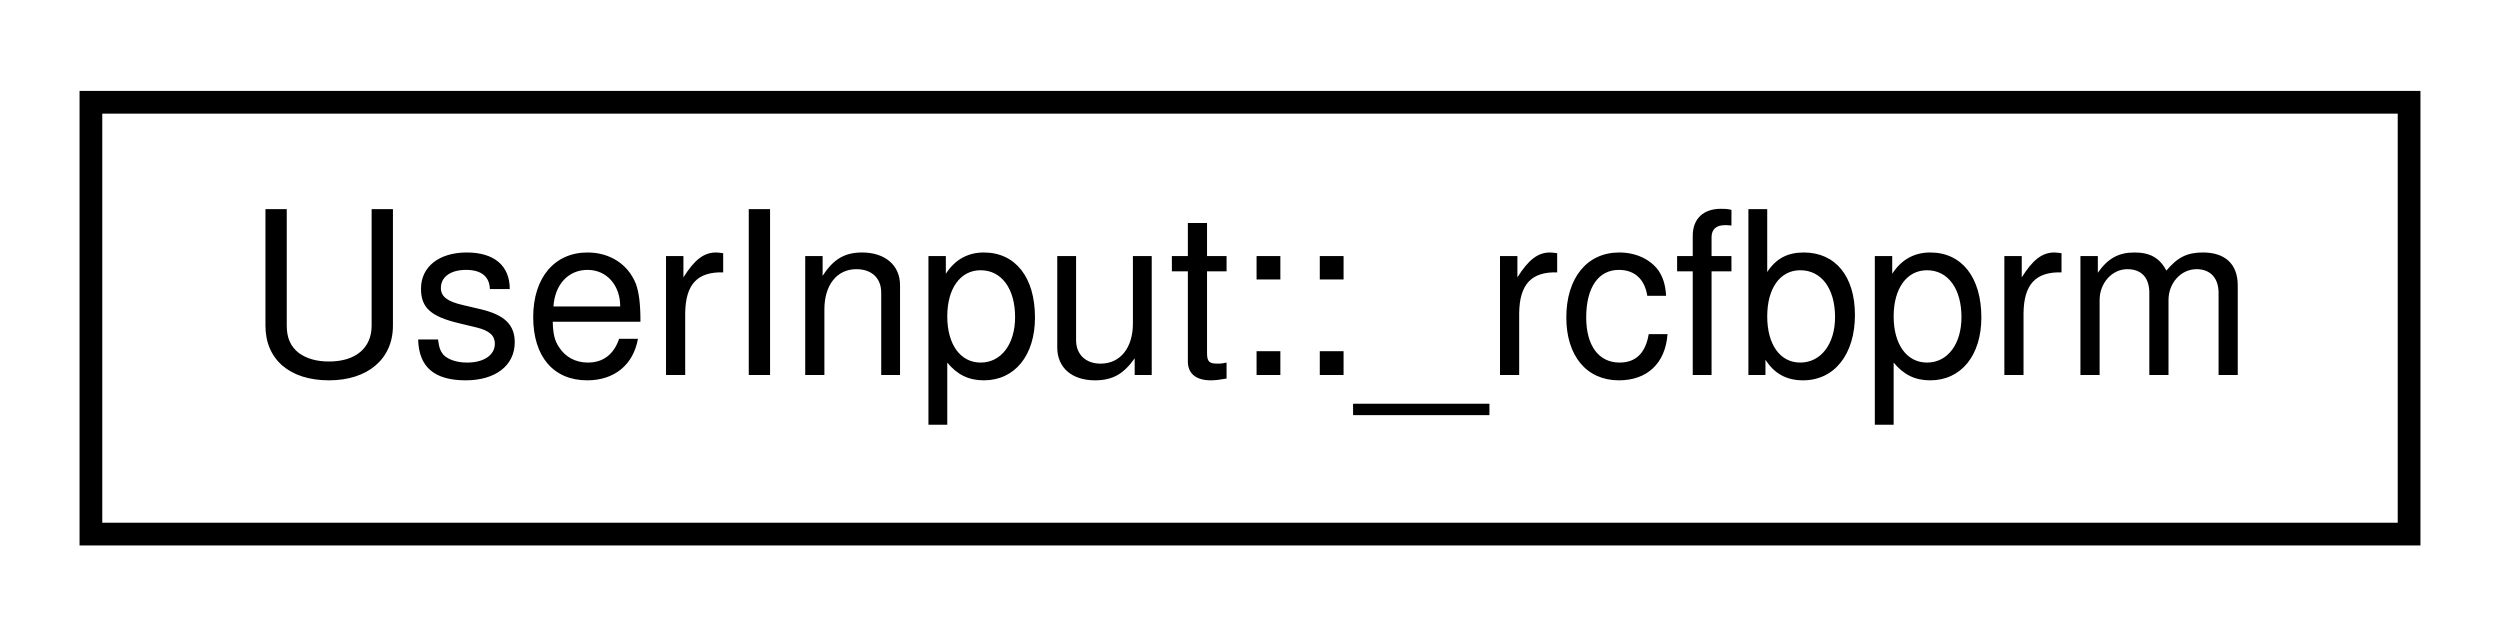
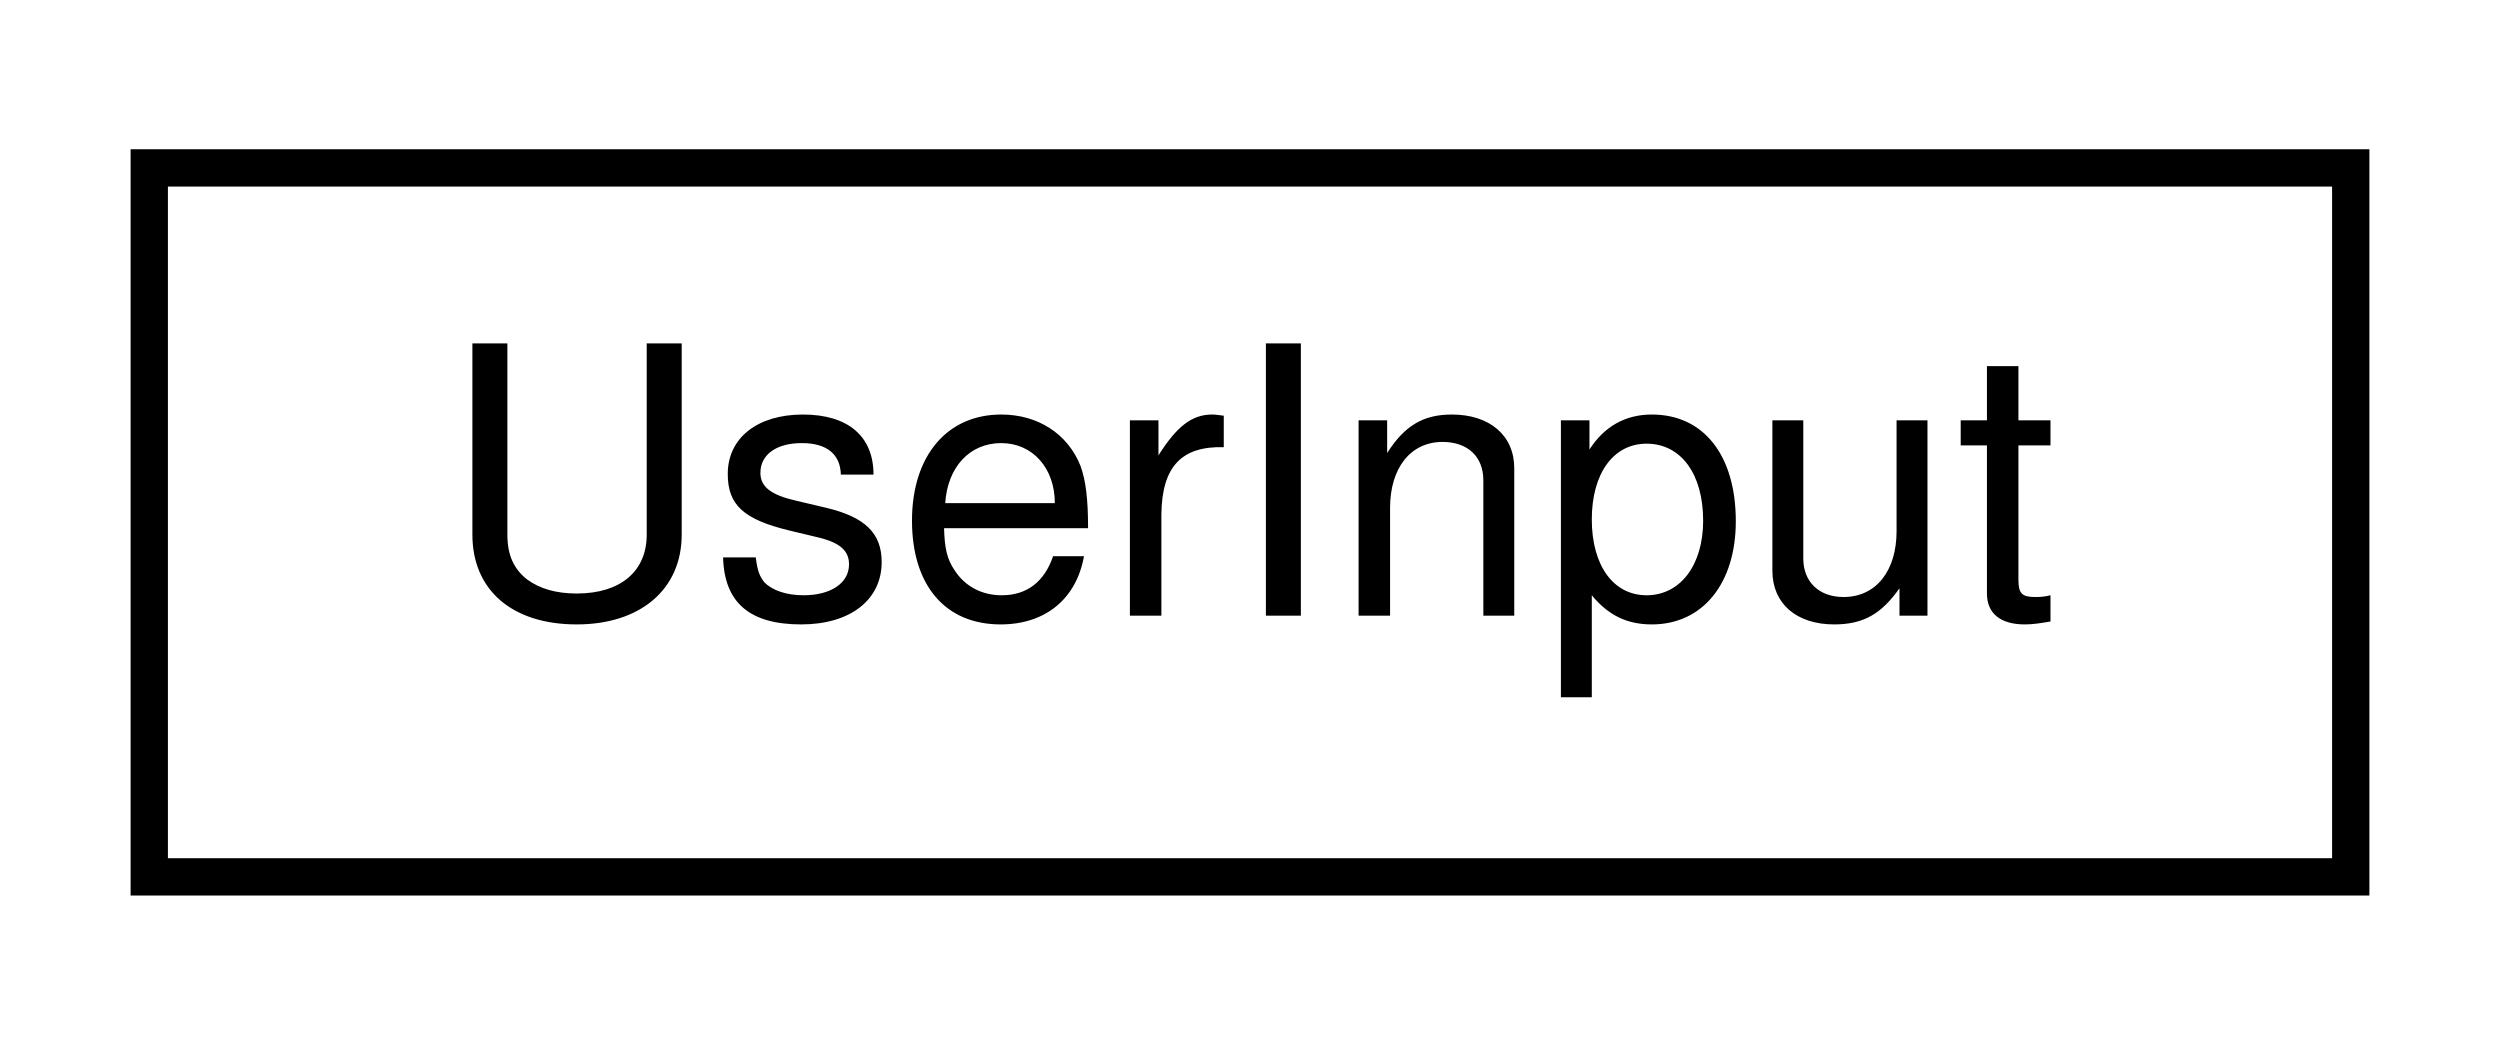
- <svg xmlns="http://www.w3.org/2000/svg" xmlns:xlink="http://www.w3.org/1999/xlink" width="110pt" height="28pt" viewBox="0.00 0.00 110.00 28.00">
+ <svg xmlns="http://www.w3.org/2000/svg" xmlns:xlink="http://www.w3.org/1999/xlink" width="67pt" height="28pt" viewBox="0.00 0.00 67.00 28.00">
  <g id="graph0" class="graph" transform="scale(1 1) rotate(0) translate(4 24)">
    <g id="node1" class="node">
      <g id="a_node1">
-         <a xlink:href="d3/d14/struct_user_input_1_1__rcfbprm.html" target="_top" xlink:title="Used internally by UserInput::readCommandFromBuffer() and passed by reference.">
-           <polygon fill="none" stroke="black" points="0,-0.5 0,-19.5 102,-19.5 102,-0.5 0,-0.5" />
-           <text text-anchor="middle" x="51" y="-7.5" font-family="Helvetica,sans-Serif" font-size="10.00">UserInput::_rcfbprm</text>
+         <a xlink:href="dc/d4b/class_user_input.html" target="_top" xlink:title="User input handler methods.">
+           <polygon fill="none" stroke="black" points="0,-0.5 0,-19.5 59,-19.5 59,-0.5 0,-0.5" />
+           <text text-anchor="middle" x="29.5" y="-7.5" font-family="Helvetica,sans-Serif" font-size="10.00">UserInput</text>
        </a>
      </g>
    </g>
  </g>
</svg>
